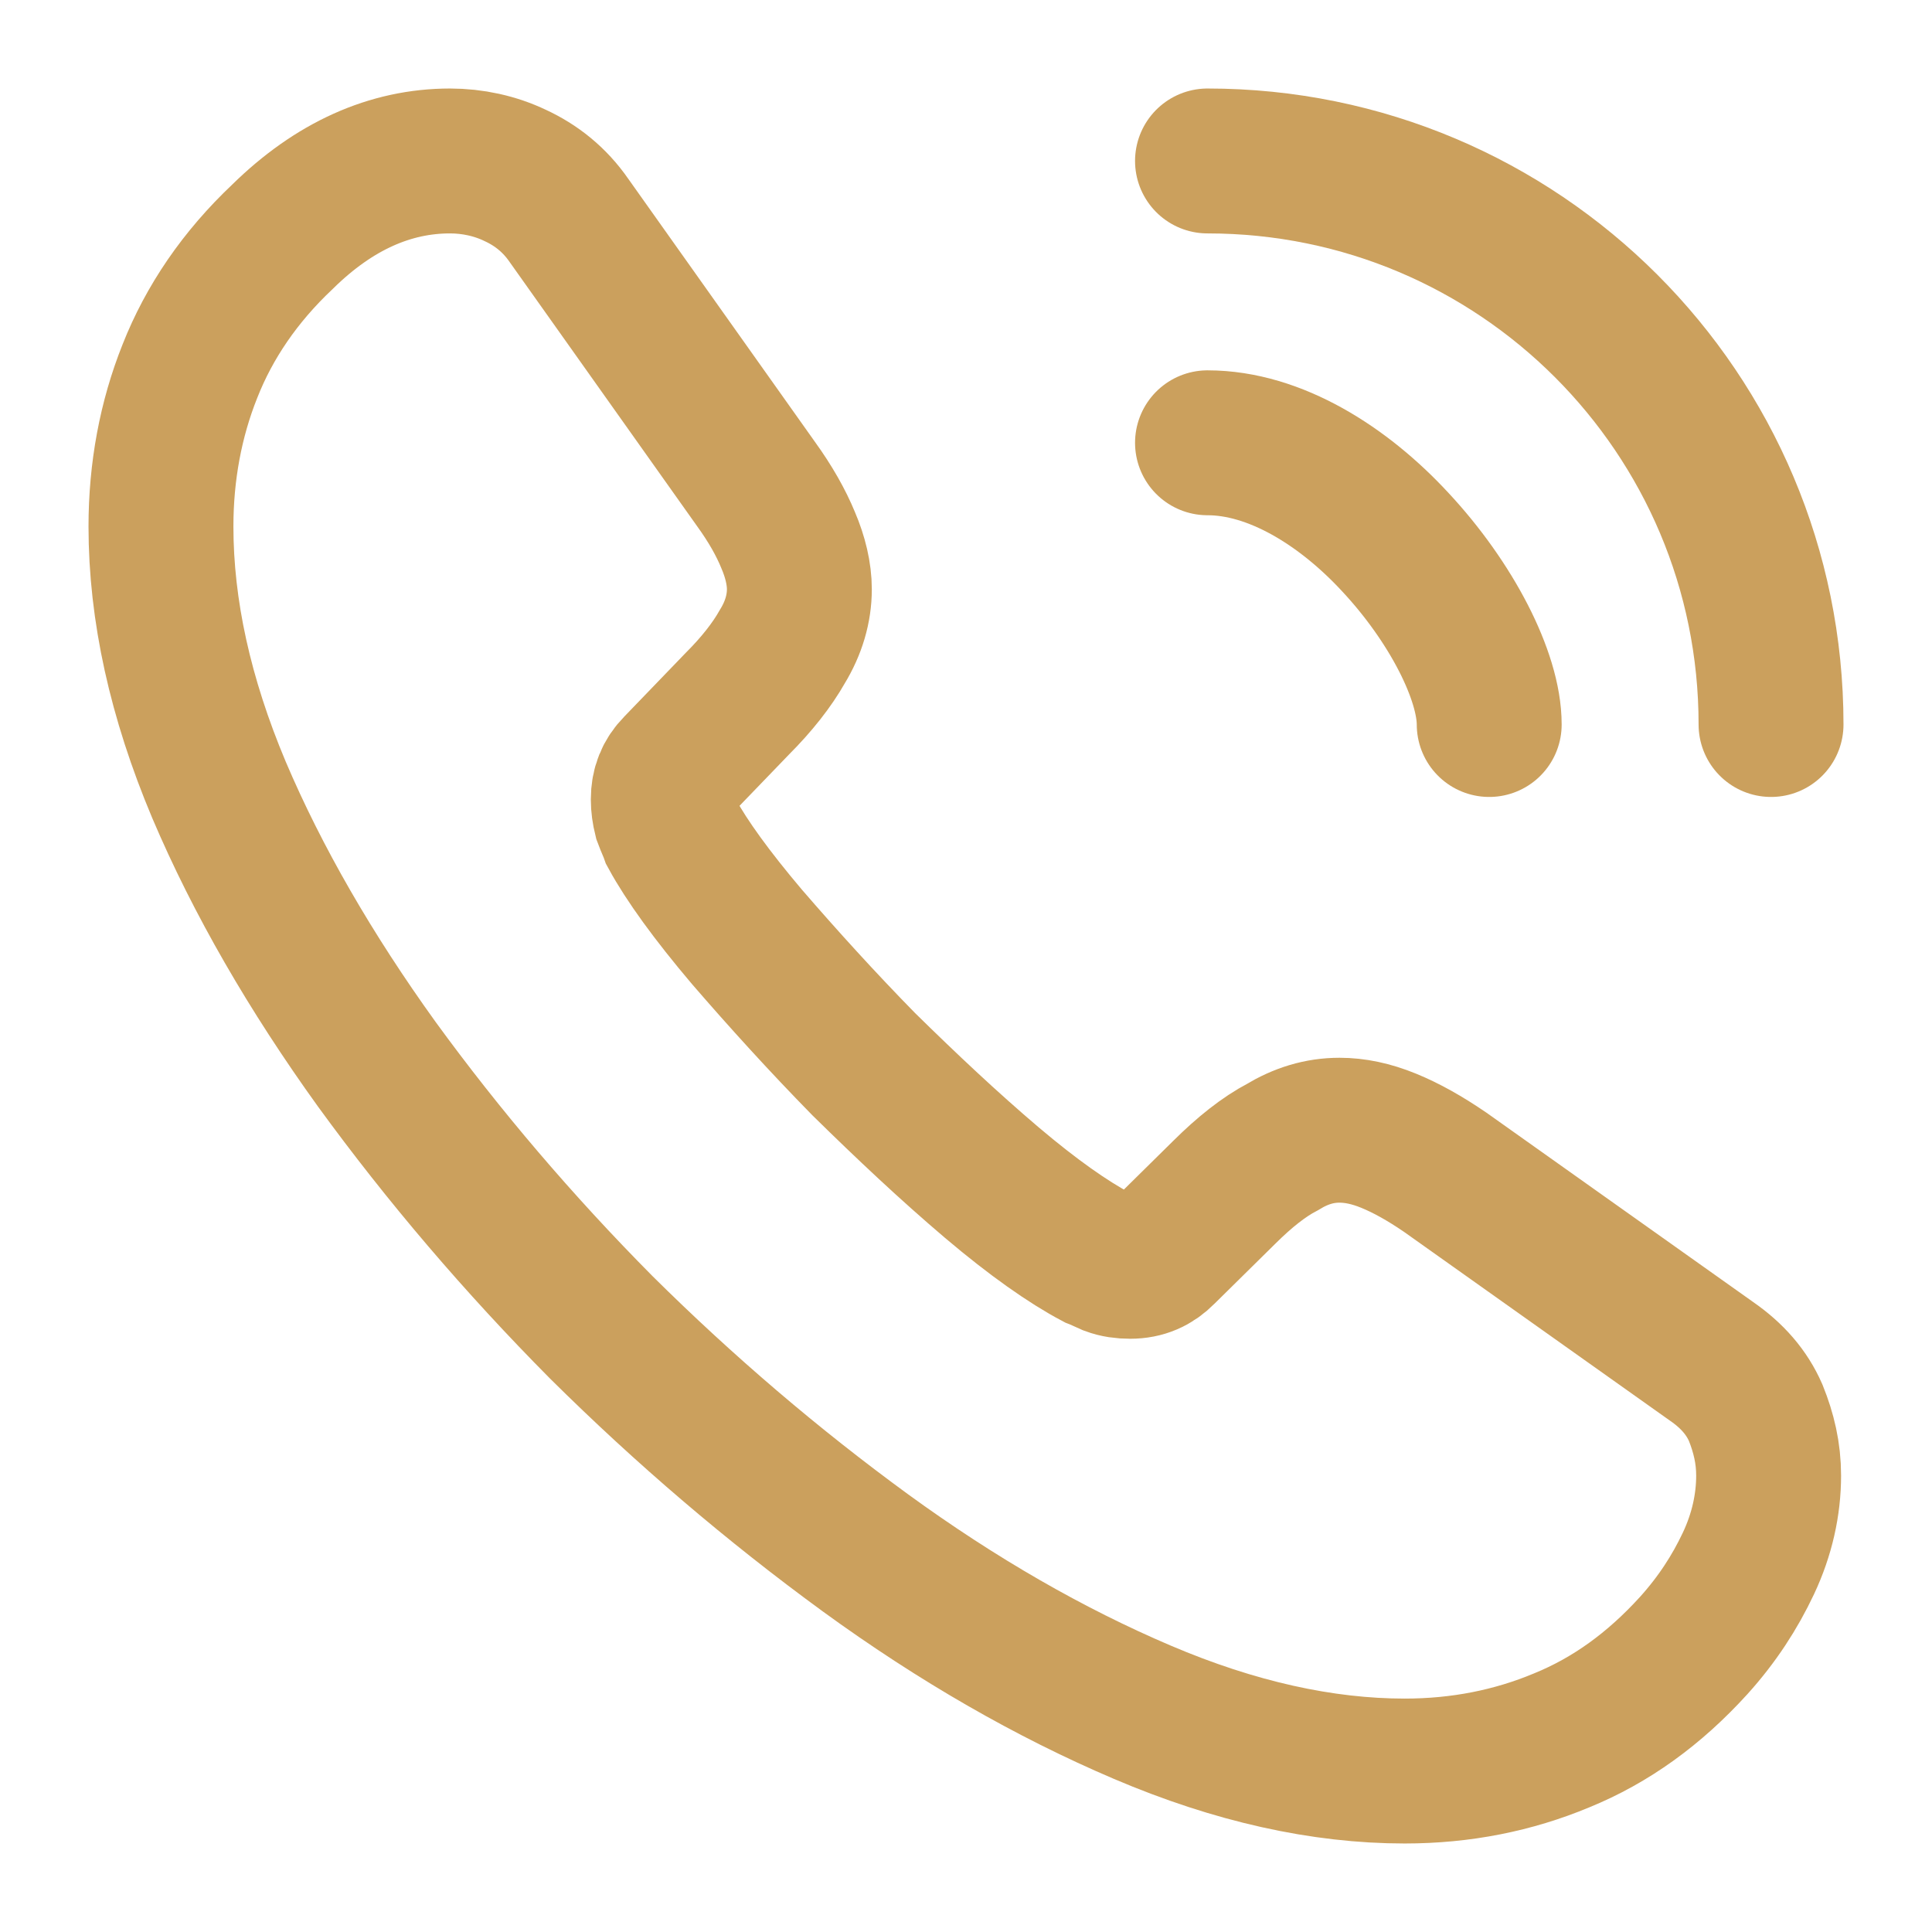
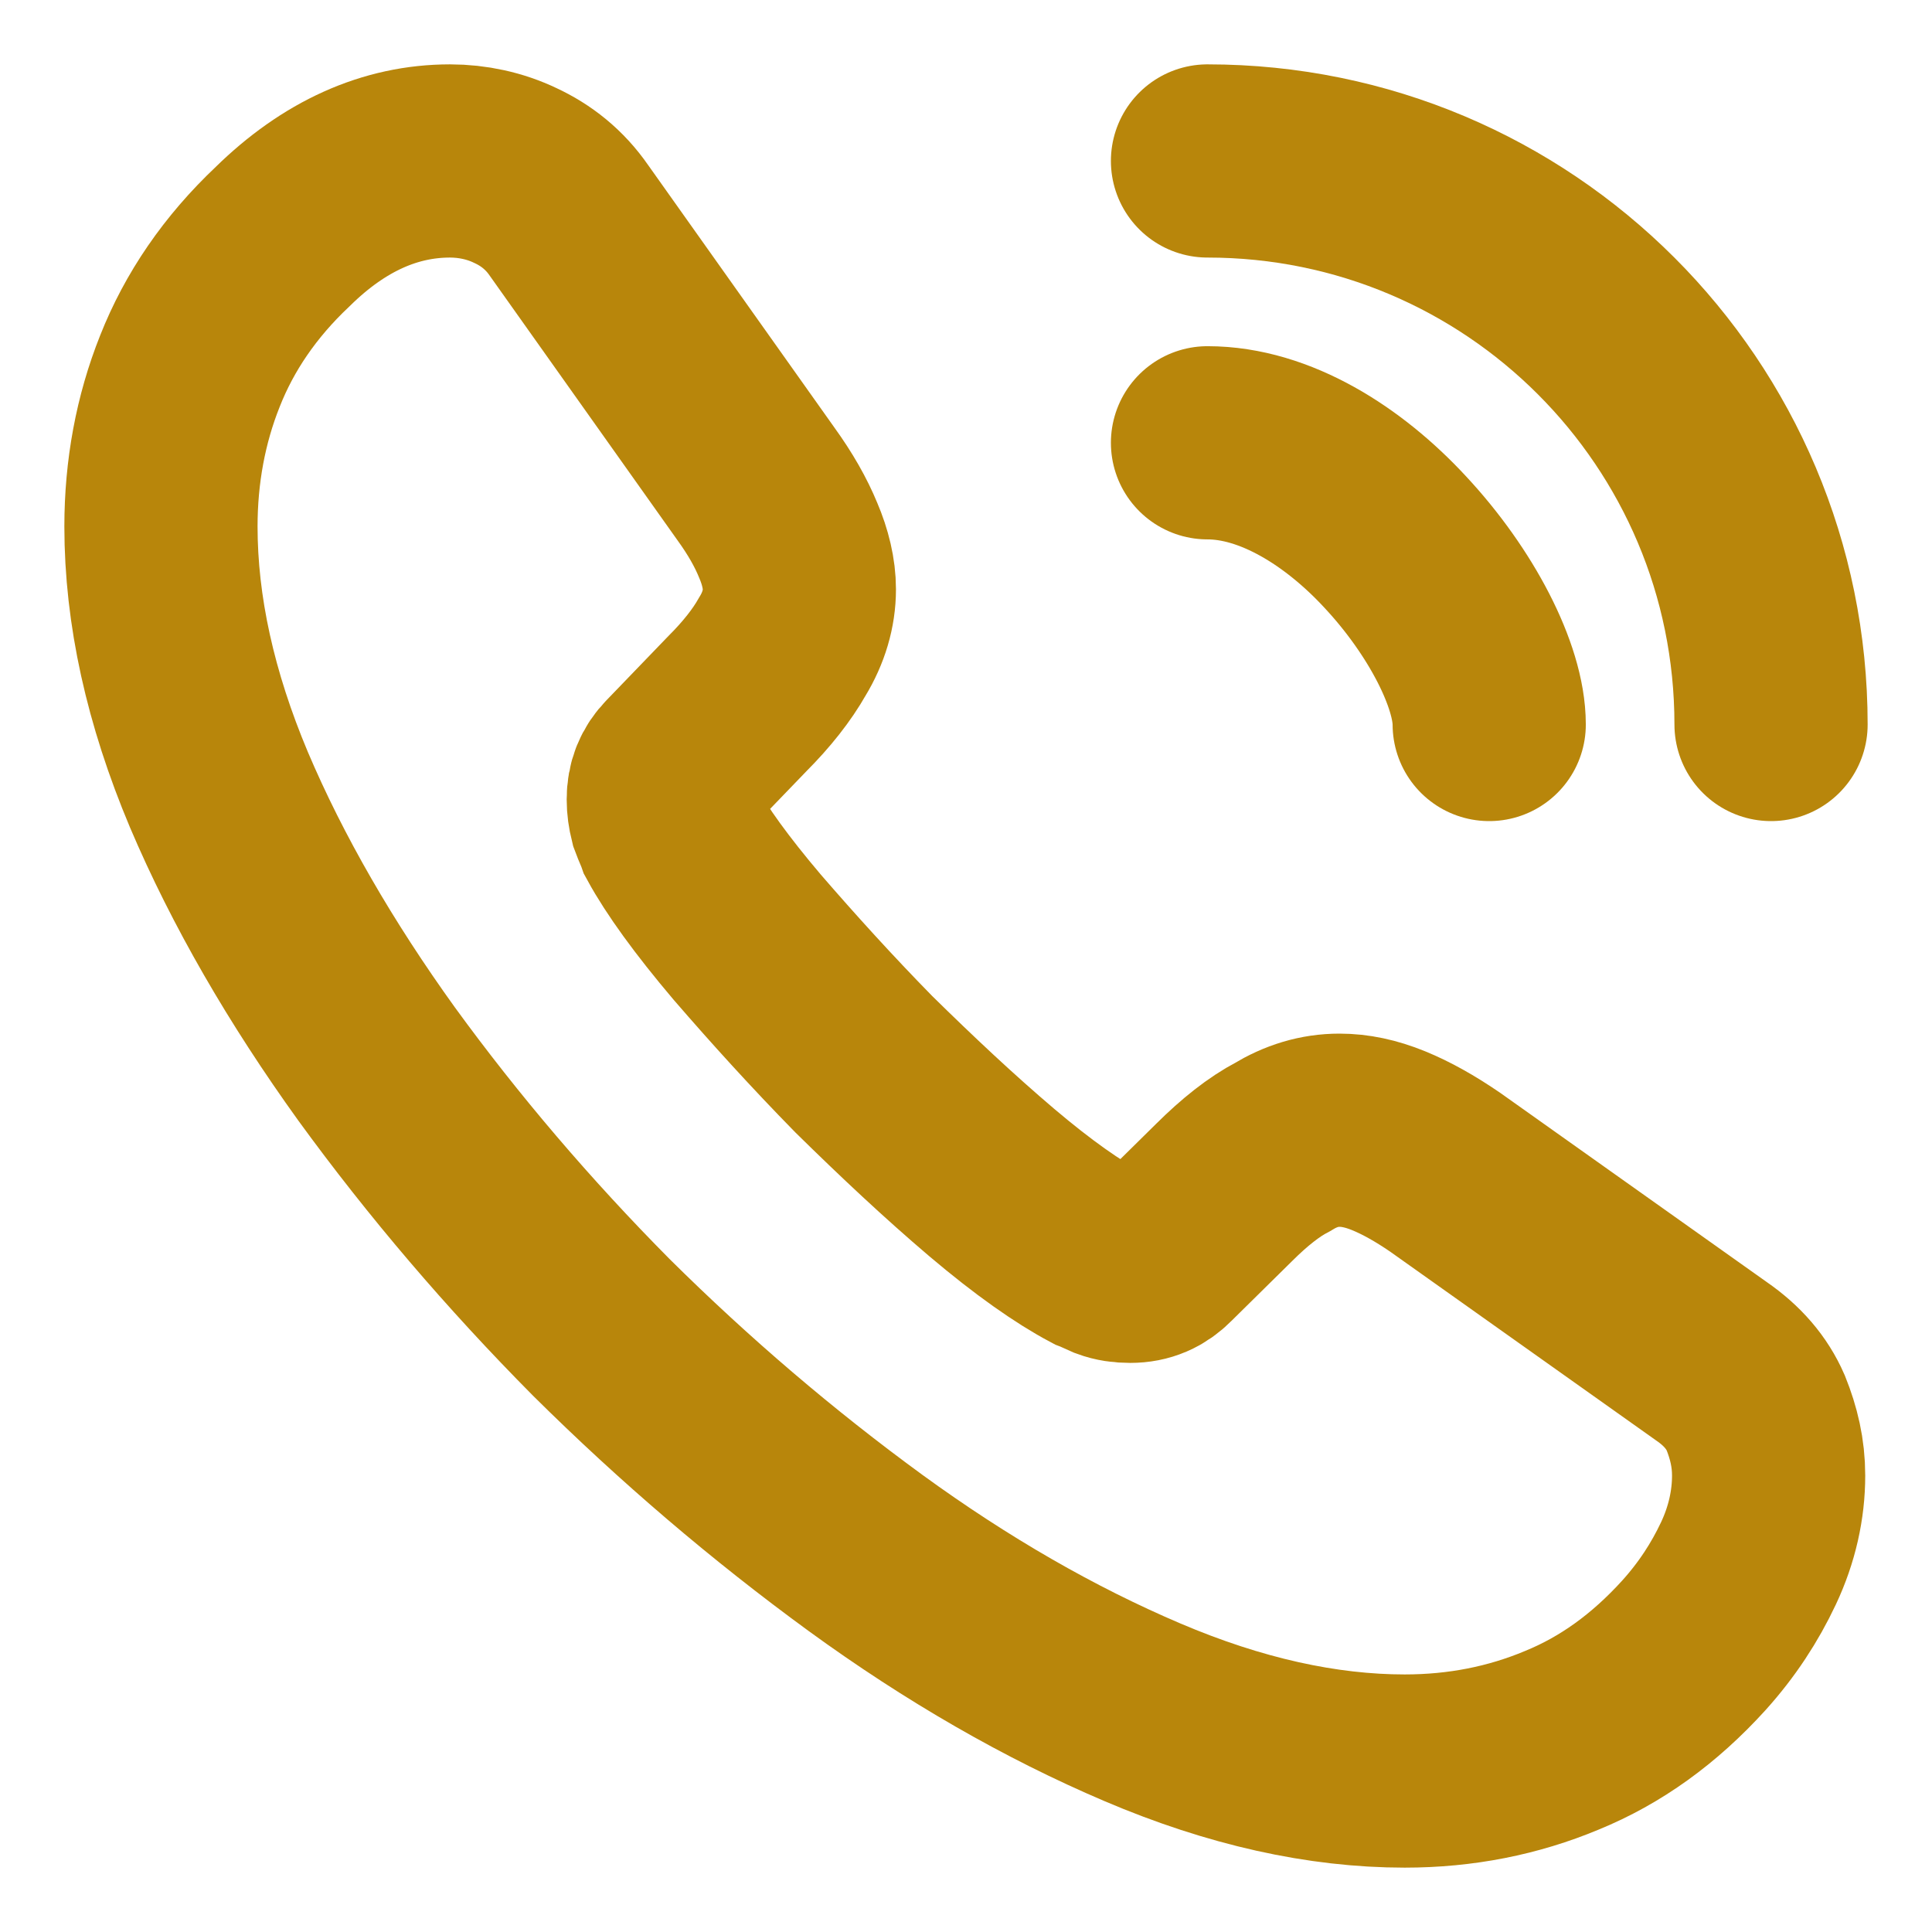
- <svg xmlns="http://www.w3.org/2000/svg" preserveAspectRatio="none" overflow="visible" style="display: block;" width="56" height="56" viewBox="0 0 16 16" fill="none">
+ <svg xmlns="http://www.w3.org/2000/svg" preserveAspectRatio="xMidYMid meet" width="56" height="56" viewBox="0 0 16 16" fill="none">
  <g id="call-calling">
-     <g id="call-calling_2">
-       <path id="Vector" d="M14.647 12.22C14.647 12.46 14.593 12.707 14.48 12.947C14.367 13.187 14.22 13.413 14.027 13.627C13.7 13.987 13.34 14.247 12.933 14.413C12.533 14.58 12.1 14.667 11.633 14.667C10.953 14.667 10.227 14.507 9.46 14.18C8.693 13.853 7.927 13.413 7.167 12.86C6.4 12.3 5.673 11.68 4.98 10.993C4.293 10.3 3.673 9.573 3.12 8.813C2.573 8.053 2.133 7.293 1.813 6.54C1.493 5.78 1.333 5.053 1.333 4.36C1.333 3.907 1.413 3.473 1.573 3.073C1.733 2.667 1.987 2.293 2.34 1.96C2.767 1.54 3.233 1.333 3.727 1.333C3.913 1.333 4.1 1.373 4.267 1.453C4.44 1.533 4.593 1.653 4.713 1.827L6.26 4.007C6.38 4.173 6.467 4.327 6.527 4.473C6.587 4.613 6.62 4.753 6.62 4.88C6.62 5.04 6.573 5.2 6.48 5.353C6.393 5.507 6.267 5.667 6.107 5.827L5.6 6.353C5.527 6.427 5.493 6.513 5.493 6.62C5.493 6.673 5.5 6.72 5.513 6.773C5.533 6.827 5.553 6.867 5.567 6.907C5.687 7.127 5.893 7.413 6.187 7.76C6.487 8.107 6.807 8.46 7.153 8.813C7.513 9.167 7.86 9.493 8.213 9.793C8.56 10.087 8.847 10.287 9.073 10.407C9.107 10.42 9.147 10.44 9.193 10.46C9.247 10.48 9.3 10.487 9.36 10.487C9.473 10.487 9.56 10.447 9.633 10.373L10.14 9.873C10.307 9.707 10.467 9.58 10.62 9.5C10.773 9.407 10.927 9.36 11.093 9.36C11.22 9.36 11.353 9.387 11.5 9.447C11.647 9.507 11.8 9.593 11.967 9.707L14.173 11.273C14.347 11.393 14.467 11.533 14.54 11.7C14.607 11.867 14.647 12.033 14.647 12.22Z" stroke-width="1.2" stroke-miterlimit="10" stroke="#CBA05D" />
-       <path id="Vector_2" d="M12.333 6C12.333 5.6 12.02 4.987 11.553 4.487C11.127 4.027 10.56 3.667 10 3.667" stroke-width="1.2" stroke-linecap="round" stroke-linejoin="round" stroke="#CBA05D" />
-       <path id="Vector_3" d="M14.667 6C14.667 3.42 12.58 1.333 10 1.333" stroke-width="1.2" stroke-linecap="round" stroke-linejoin="round" stroke="#CBA05D" />
-     </g>
+     <path id="Vector" d="M14.647 12.22C14.647 12.46 14.593 12.707 14.48 12.947C14.367 13.187 14.22 13.413 14.027 13.627C13.7 13.987 13.34 14.247 12.933 14.413C12.533 14.58 12.1 14.667 11.633 14.667C10.953 14.667 10.227 14.507 9.46 14.18C8.693 13.853 7.927 13.413 7.167 12.86C6.4 12.3 5.673 11.68 4.98 10.993C4.293 10.3 3.673 9.573 3.12 8.813C2.573 8.053 2.133 7.293 1.813 6.54C1.493 5.78 1.333 5.053 1.333 4.36C1.333 3.907 1.413 3.473 1.573 3.073C1.733 2.667 1.987 2.293 2.34 1.96C2.767 1.54 3.233 1.333 3.727 1.333C3.913 1.333 4.1 1.373 4.267 1.453C4.44 1.533 4.593 1.653 4.713 1.827L6.26 4.007C6.38 4.173 6.467 4.327 6.527 4.473C6.587 4.613 6.62 4.753 6.62 4.88C6.62 5.04 6.573 5.2 6.48 5.353C6.393 5.507 6.267 5.667 6.107 5.827L5.6 6.353C5.527 6.427 5.493 6.513 5.493 6.62C5.493 6.673 5.5 6.72 5.513 6.773C5.533 6.827 5.553 6.867 5.567 6.907C5.687 7.127 5.893 7.413 6.187 7.76C6.487 8.107 6.807 8.46 7.153 8.813C7.513 9.167 7.86 9.493 8.213 9.793C8.56 10.087 8.847 10.287 9.073 10.407C9.107 10.42 9.147 10.44 9.193 10.46C9.247 10.48 9.3 10.487 9.36 10.487C9.473 10.487 9.56 10.447 9.633 10.373L10.14 9.873C10.307 9.707 10.467 9.58 10.62 9.5C10.773 9.407 10.927 9.36 11.093 9.36C11.22 9.36 11.353 9.387 11.5 9.447C11.647 9.507 11.8 9.593 11.967 9.707L14.173 11.273C14.347 11.393 14.467 11.533 14.54 11.7C14.607 11.867 14.647 12.033 14.647 12.22Z" stroke-width="1.6" stroke-miterlimit="10" stroke="#B8860B" />
+     <path id="Vector_2" d="M12.333 6C12.333 5.6 12.02 4.987 11.553 4.487C11.127 4.027 10.56 3.667 10 3.667" stroke-width="1.6" stroke-linecap="round" stroke-linejoin="round" stroke="#B8860B" />
+     <path id="Vector_3" d="M14.667 6C14.667 3.42 12.58 1.333 10 1.333" stroke-width="1.6" stroke-linecap="round" stroke-linejoin="round" stroke="#B8860B" />
  </g>
</svg>
